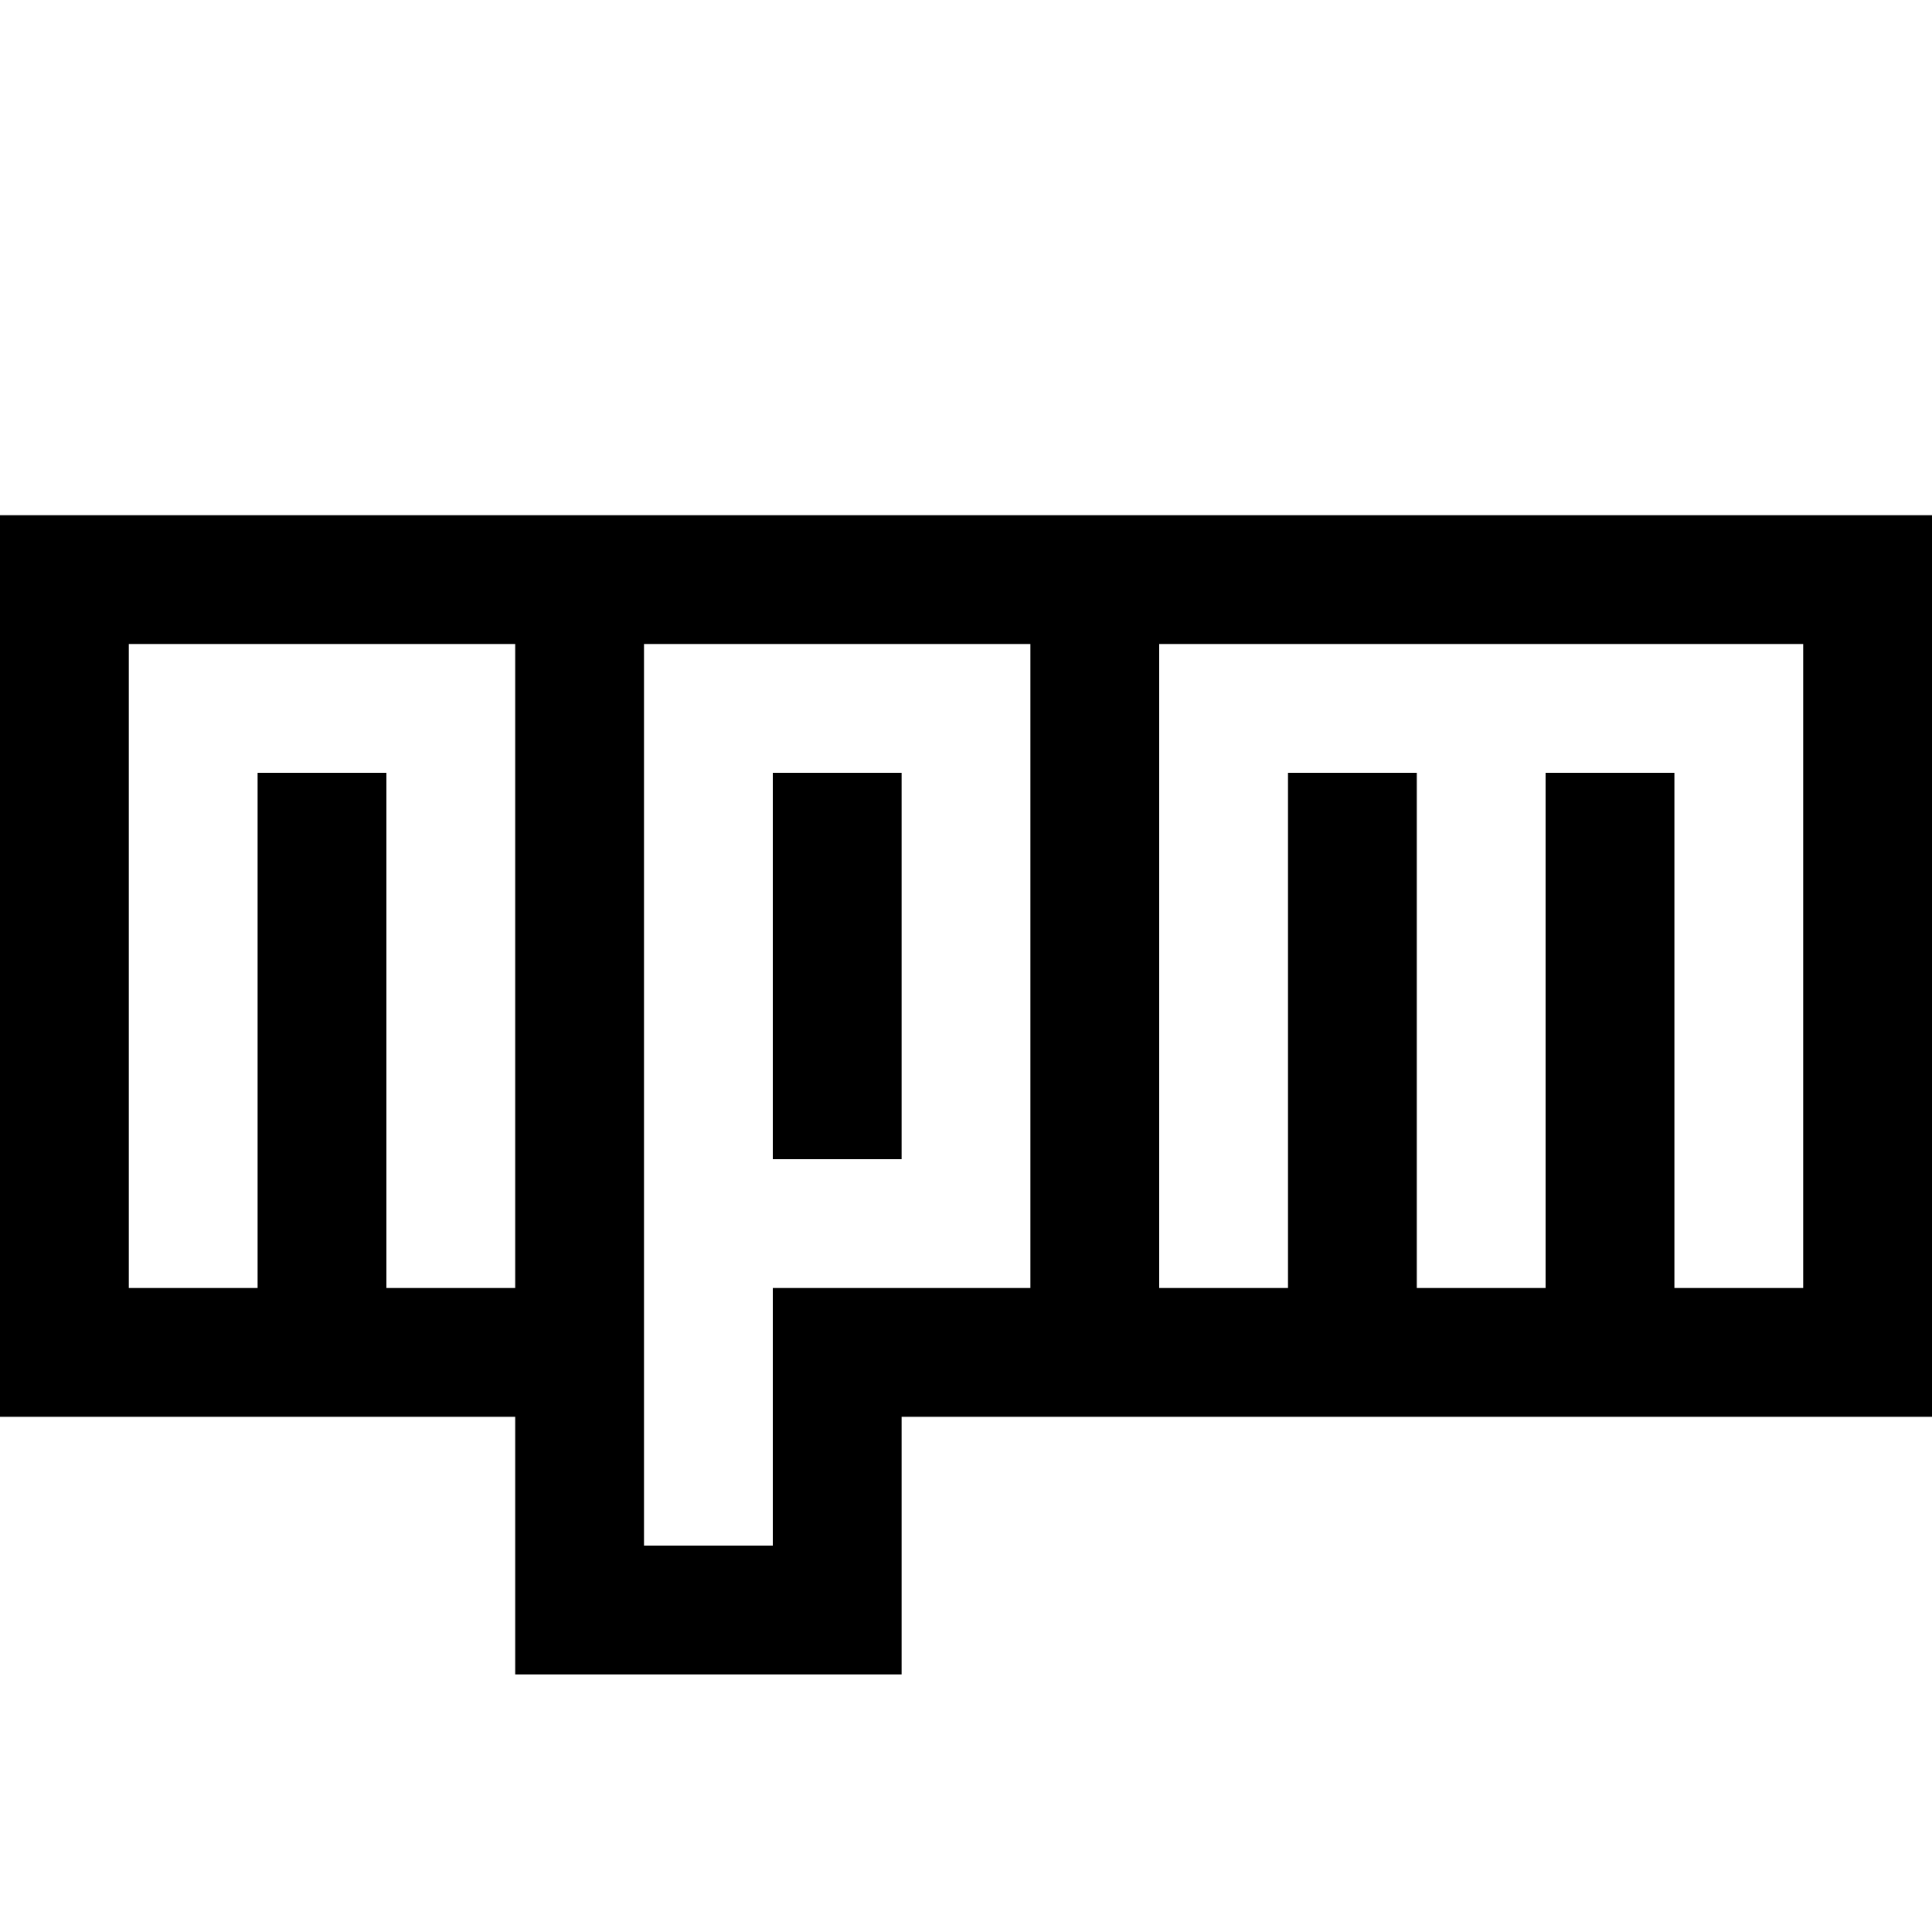
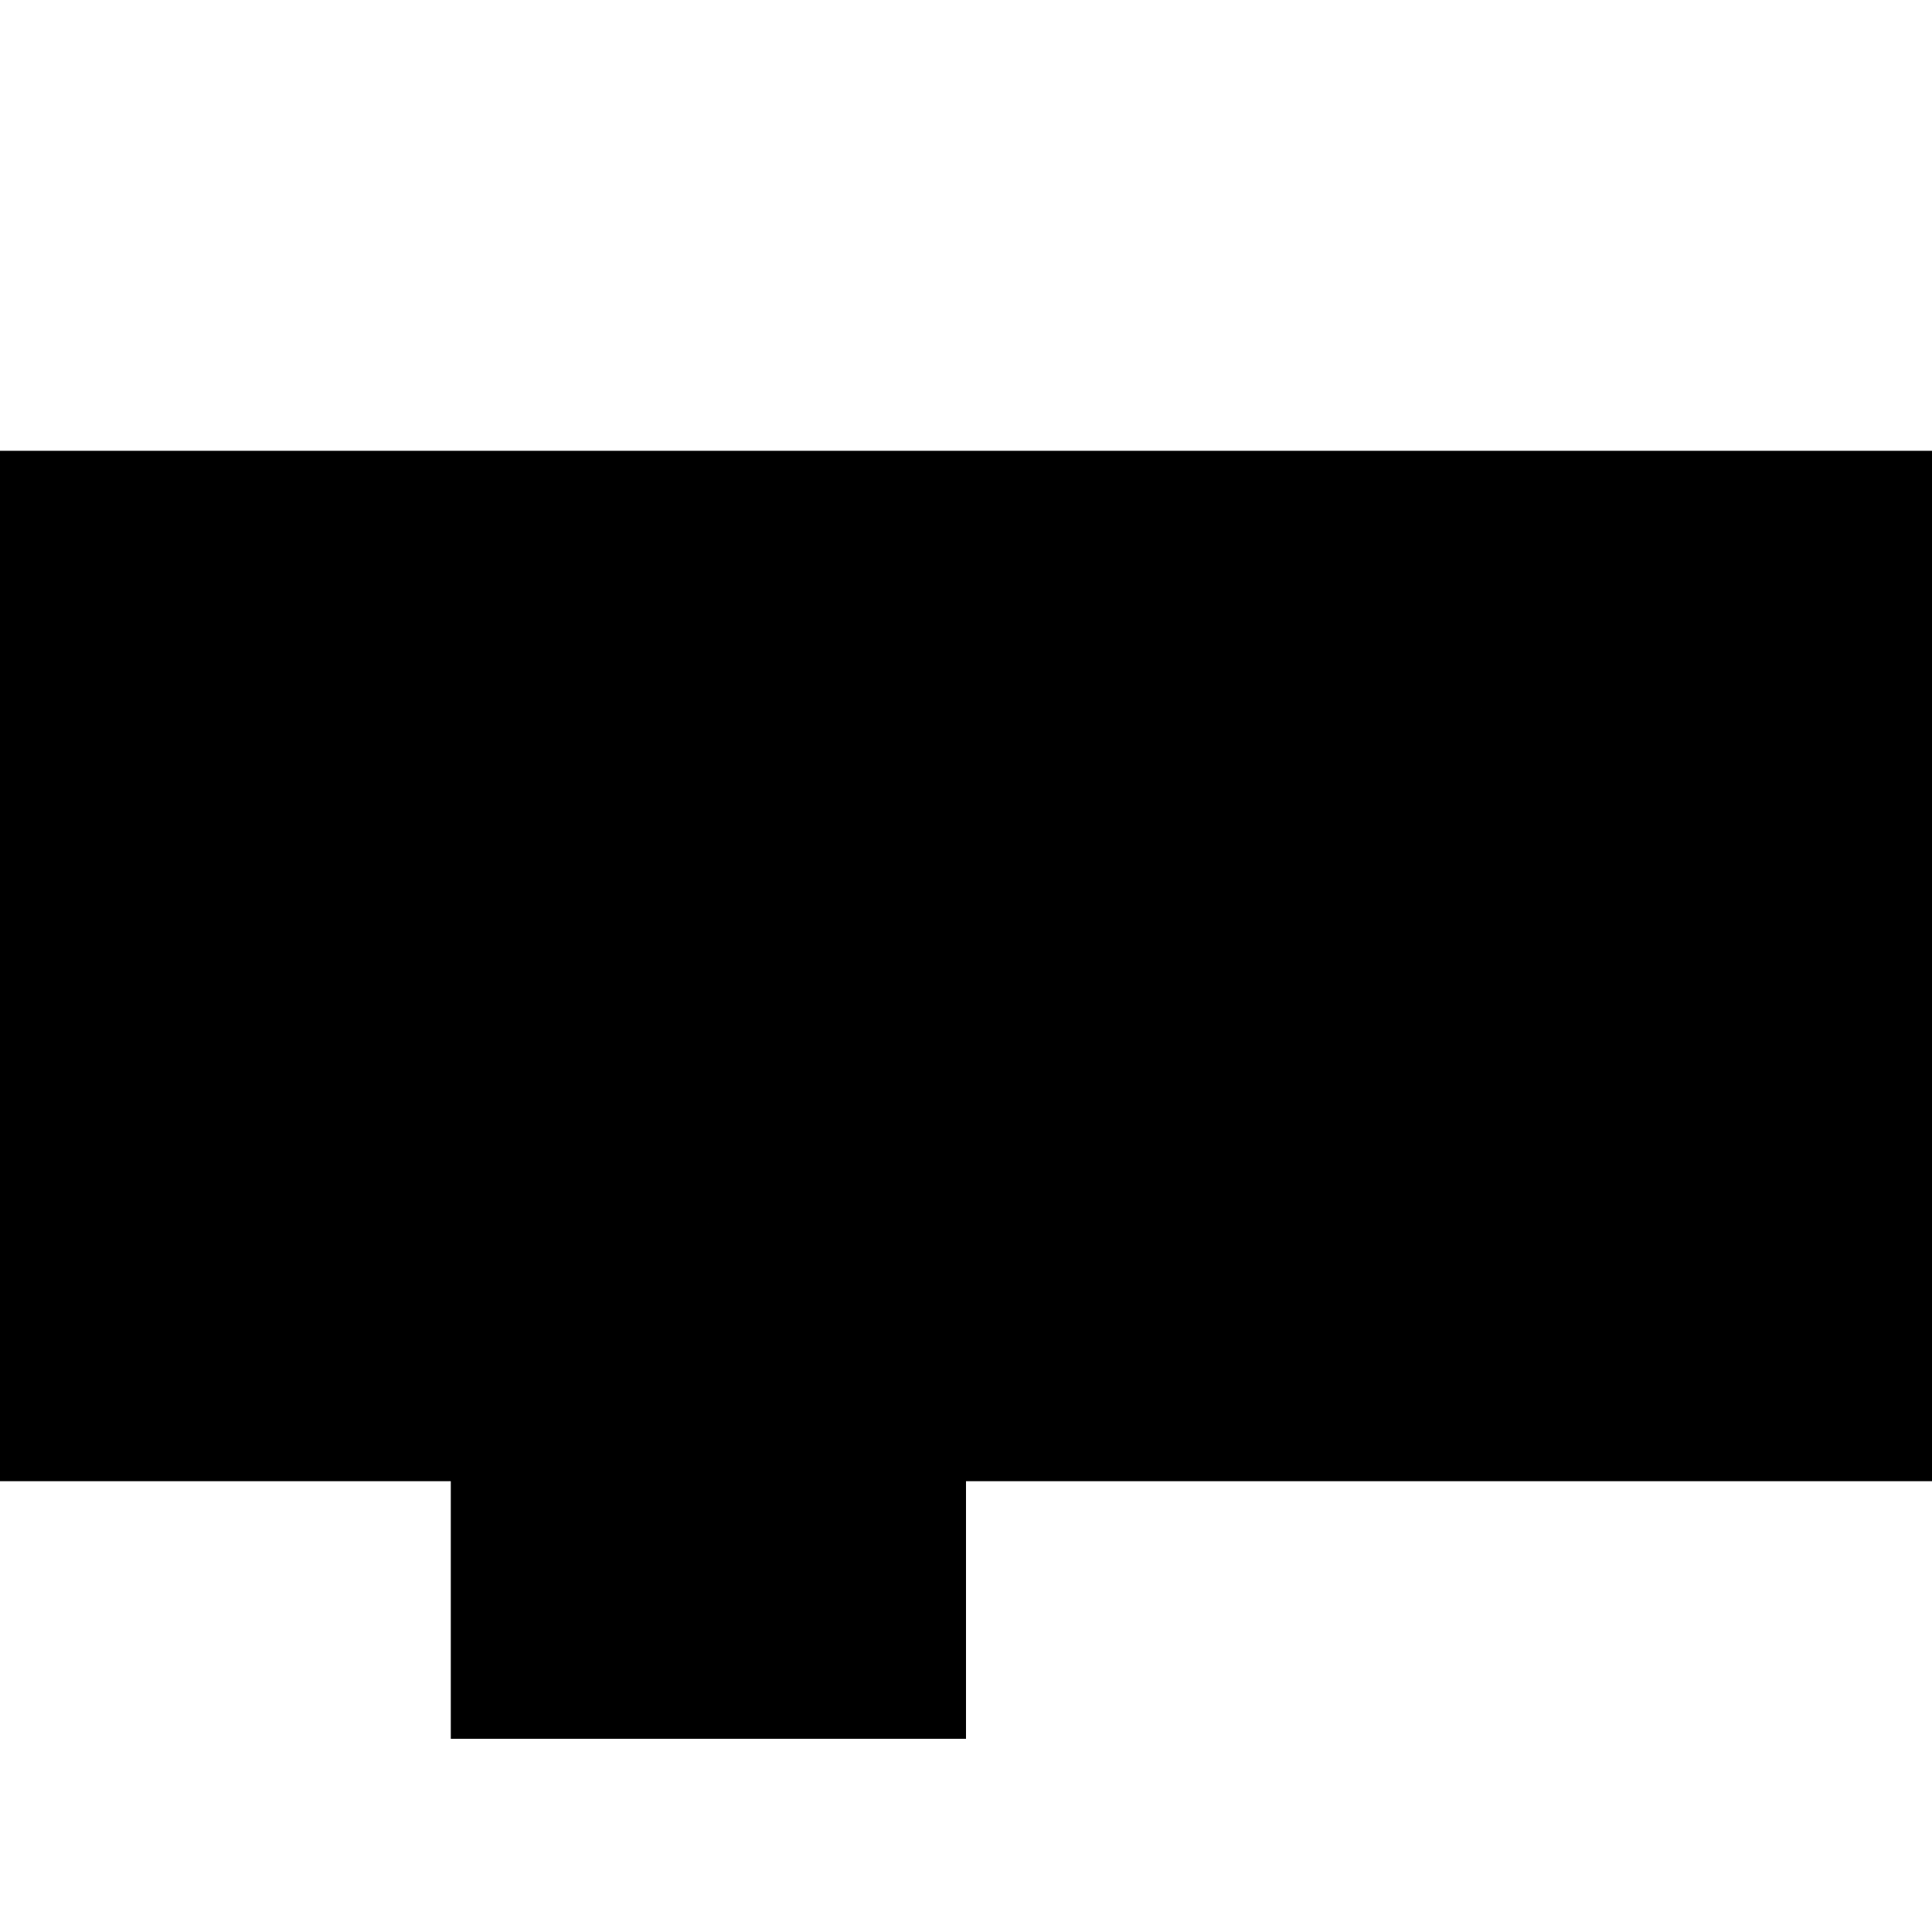
- <svg xmlns="http://www.w3.org/2000/svg" width="800px" height="800px" viewBox="0 0 15 15" fill="none">
-   <path fill-rule="evenodd" clip-rule="evenodd" d="M0 4H15V11H7V13H4V11H0V4ZM4 10V5H1V10H2V6H3V10H4ZM5 5V12H6V10H8V5H5ZM9 5V10H10V6H11V10H12V6H13V10H14V5H9ZM6 9V6H7V9H6Z" fill="#000000" />
+ <svg xmlns="http://www.w3.org/2000/svg" width="24" height="24" viewBox="0 0 15 15" fill="none" stroke="currentColor">
+   <path fill-rule="evenodd" clip-rule="evenodd" d="M0 4H15V11H7V13H4V11H0V4ZM4 10V5H1V10H2V6H3V10H4ZM5 5V12H6V10H8V5H5ZM9 5V10H10V6H11V10H12V6H13V10H14V5H9ZM6 9V6H7V9H6Z" />
</svg>
